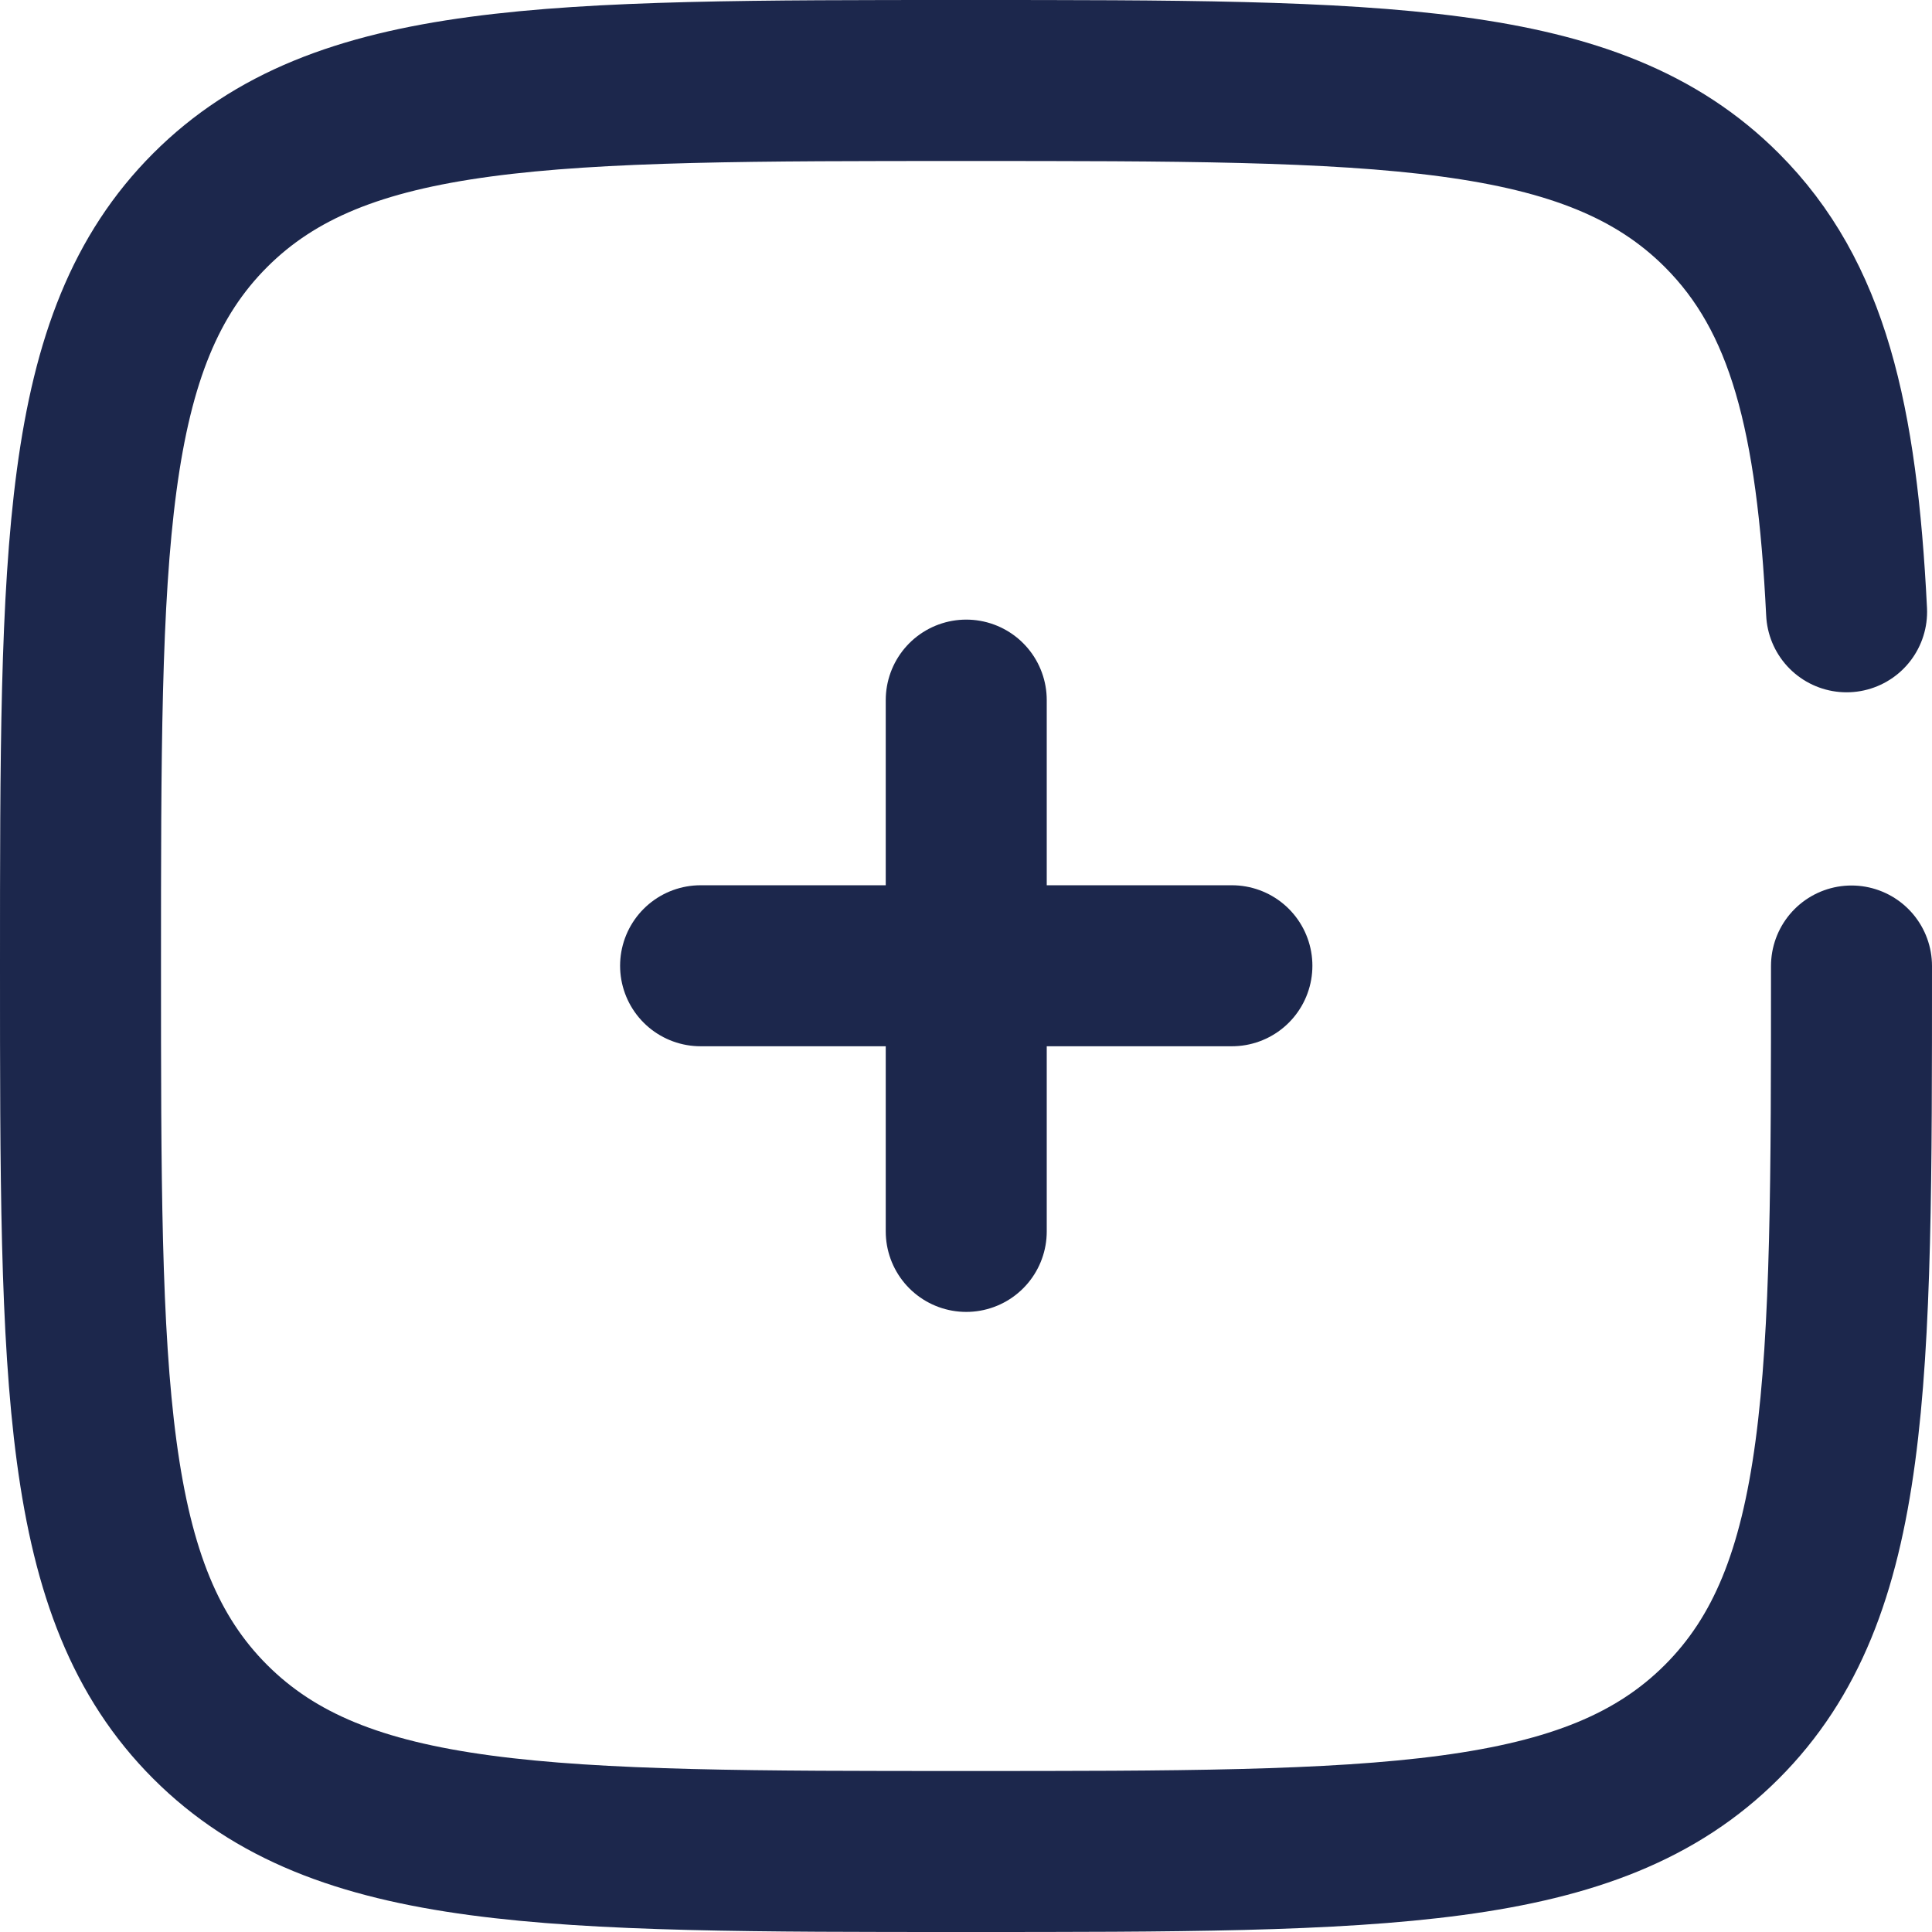
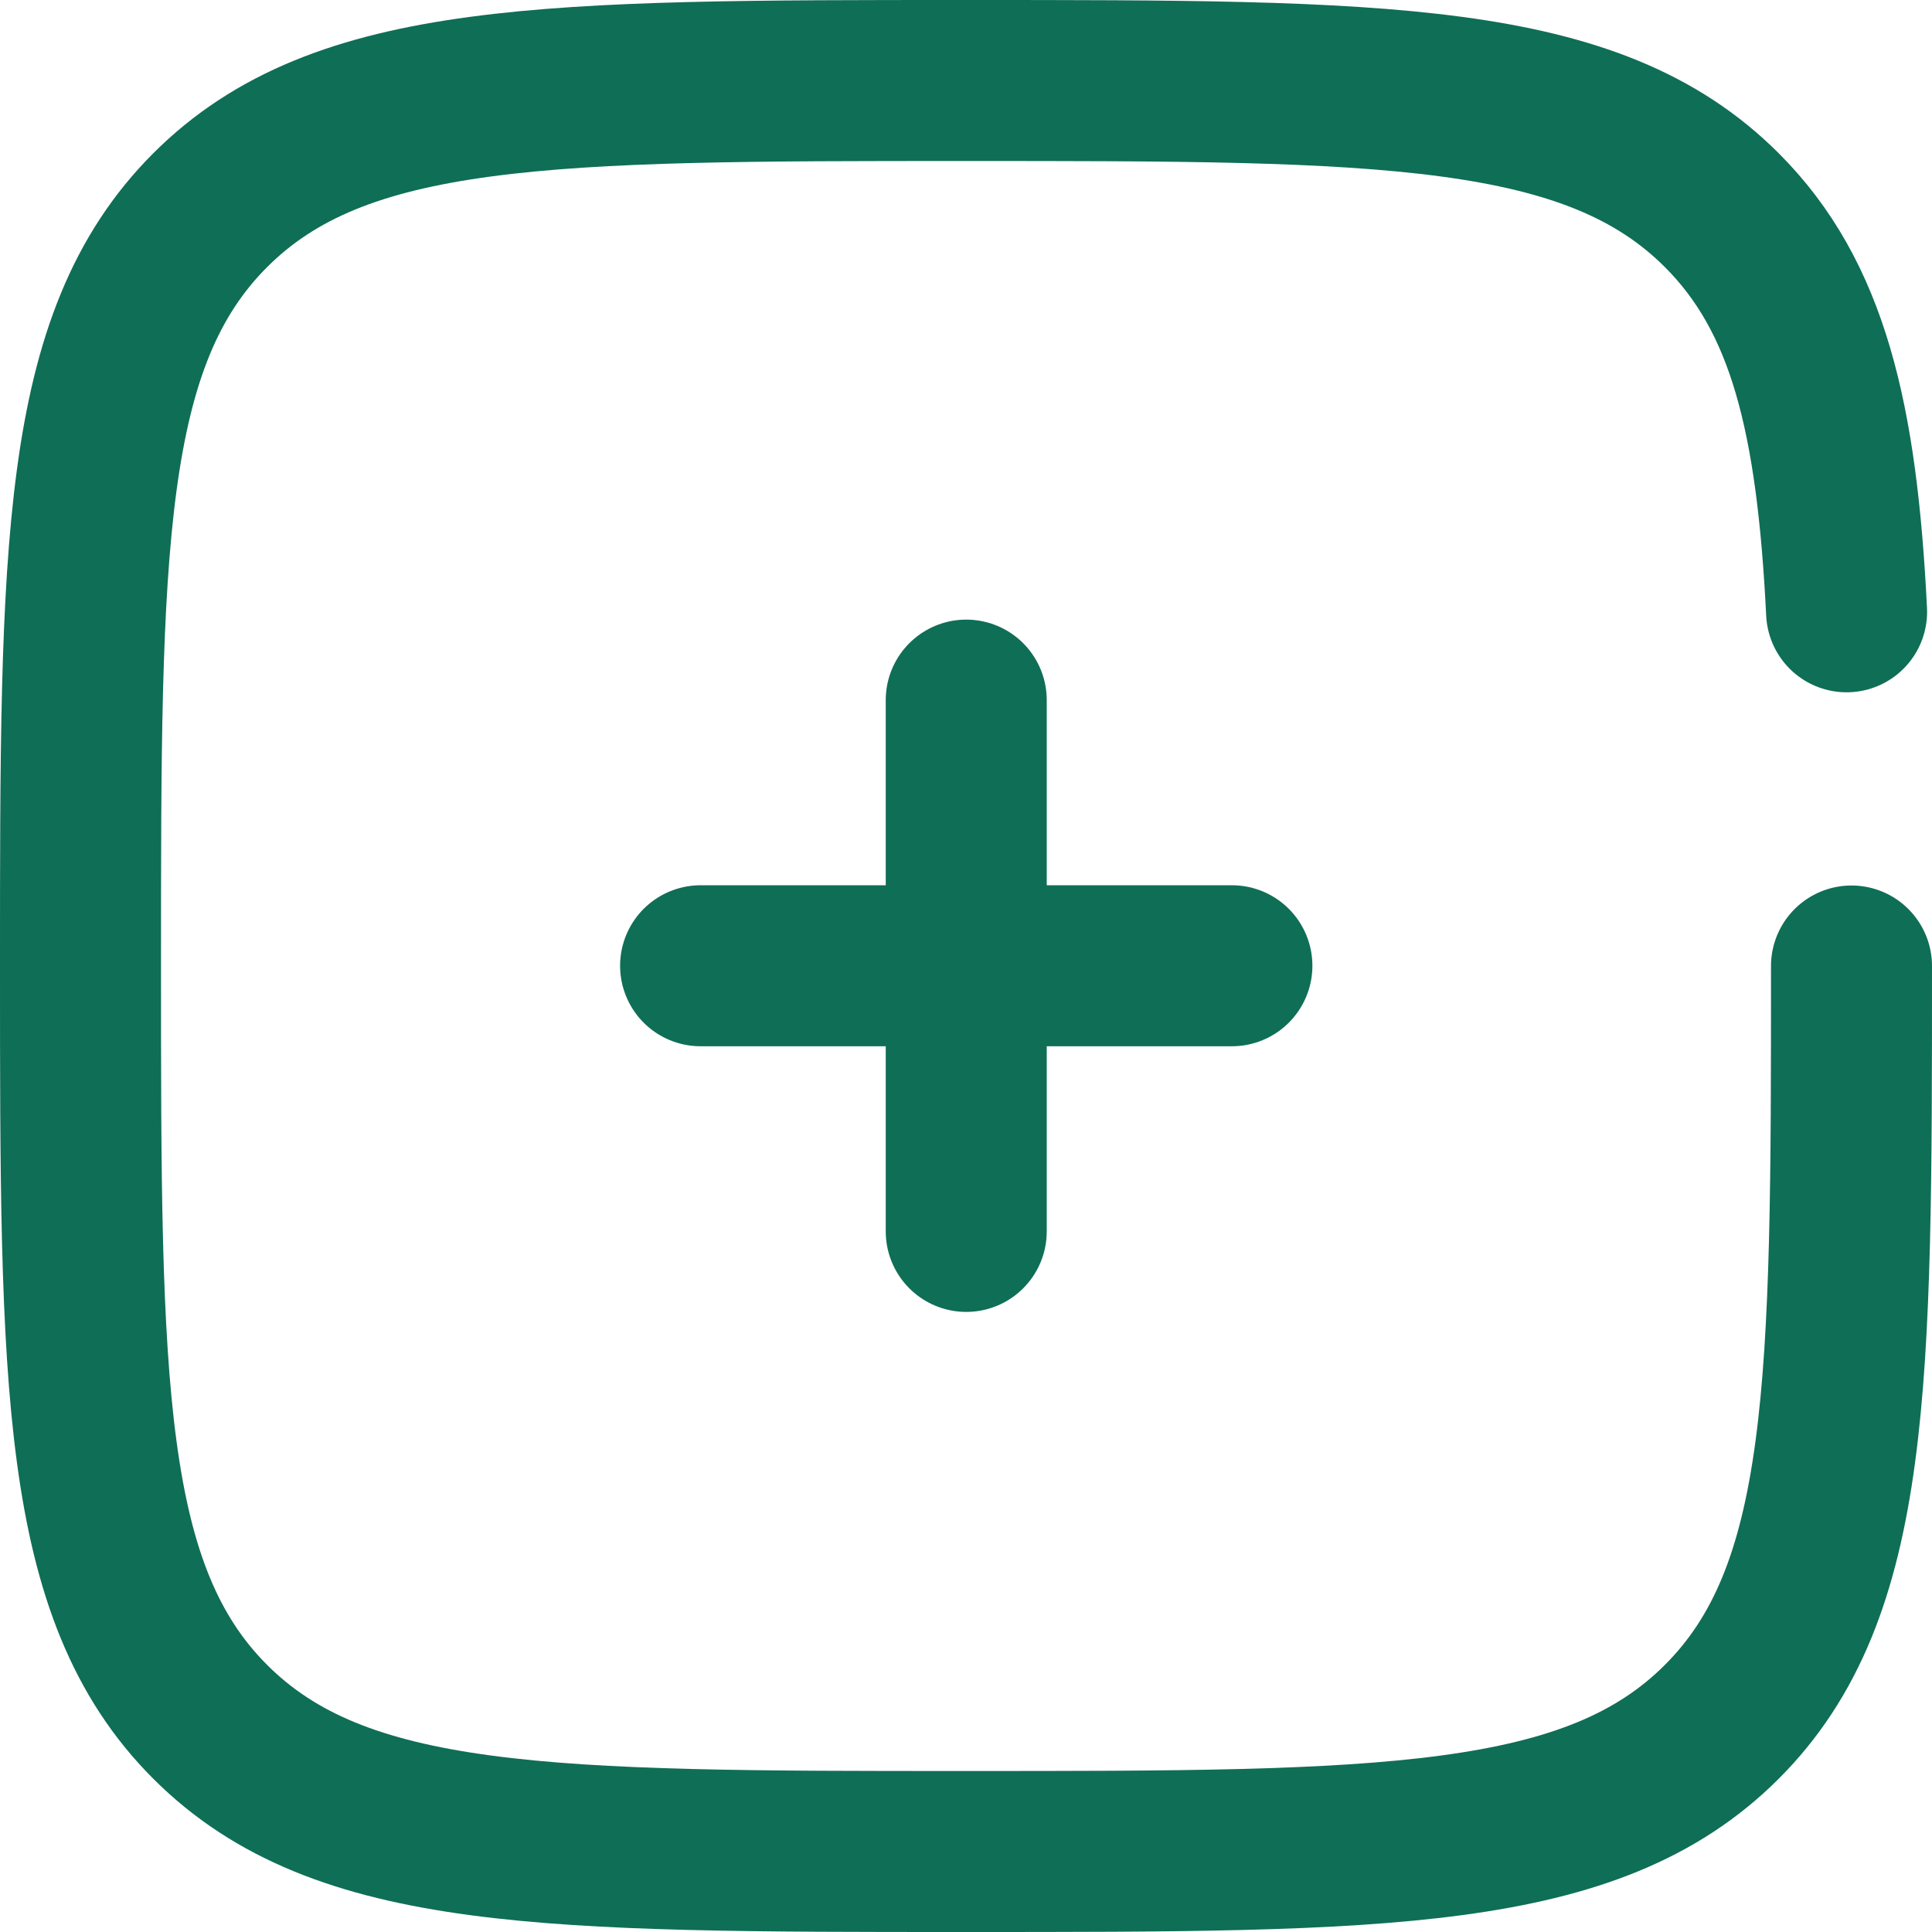
<svg xmlns="http://www.w3.org/2000/svg" width="24" height="24" viewBox="0 0 24 24" fill="none">
-   <path d="M15.303 11.997H12.003M12.003 11.997H8.703M12.003 11.997V8.697M12.003 11.997V15.297" stroke="#1C274C" stroke-width="2" stroke-linecap="round" />
-   <path d="M23 12C23 17.185 23 19.778 21.389 21.389C19.778 23 17.185 23 12 23C6.815 23 4.222 23 2.611 21.389C1 19.778 1 17.185 1 12C1 6.815 1 4.222 2.611 2.611C4.222 1 6.815 1 12 1C17.185 1 19.778 1 21.389 2.611C22.46 3.682 22.819 5.187 22.939 7.6" stroke="#1C274C" stroke-width="2" stroke-linecap="round" />
+   <path d="M15.303 11.997H12.003M12.003 11.997H8.703M12.003 11.997V8.697M12.003 11.997V15.297" stroke="#0F6E56" stroke-width="2" stroke-linecap="round" />
+   <path d="M23 12C23 17.185 23 19.778 21.389 21.389C19.778 23 17.185 23 12 23C6.815 23 4.222 23 2.611 21.389C1 19.778 1 17.185 1 12C1 6.815 1 4.222 2.611 2.611C4.222 1 6.815 1 12 1C17.185 1 19.778 1 21.389 2.611C22.46 3.682 22.819 5.187 22.939 7.6" stroke="#0F6E56" stroke-width="2" stroke-linecap="round" />
</svg>
